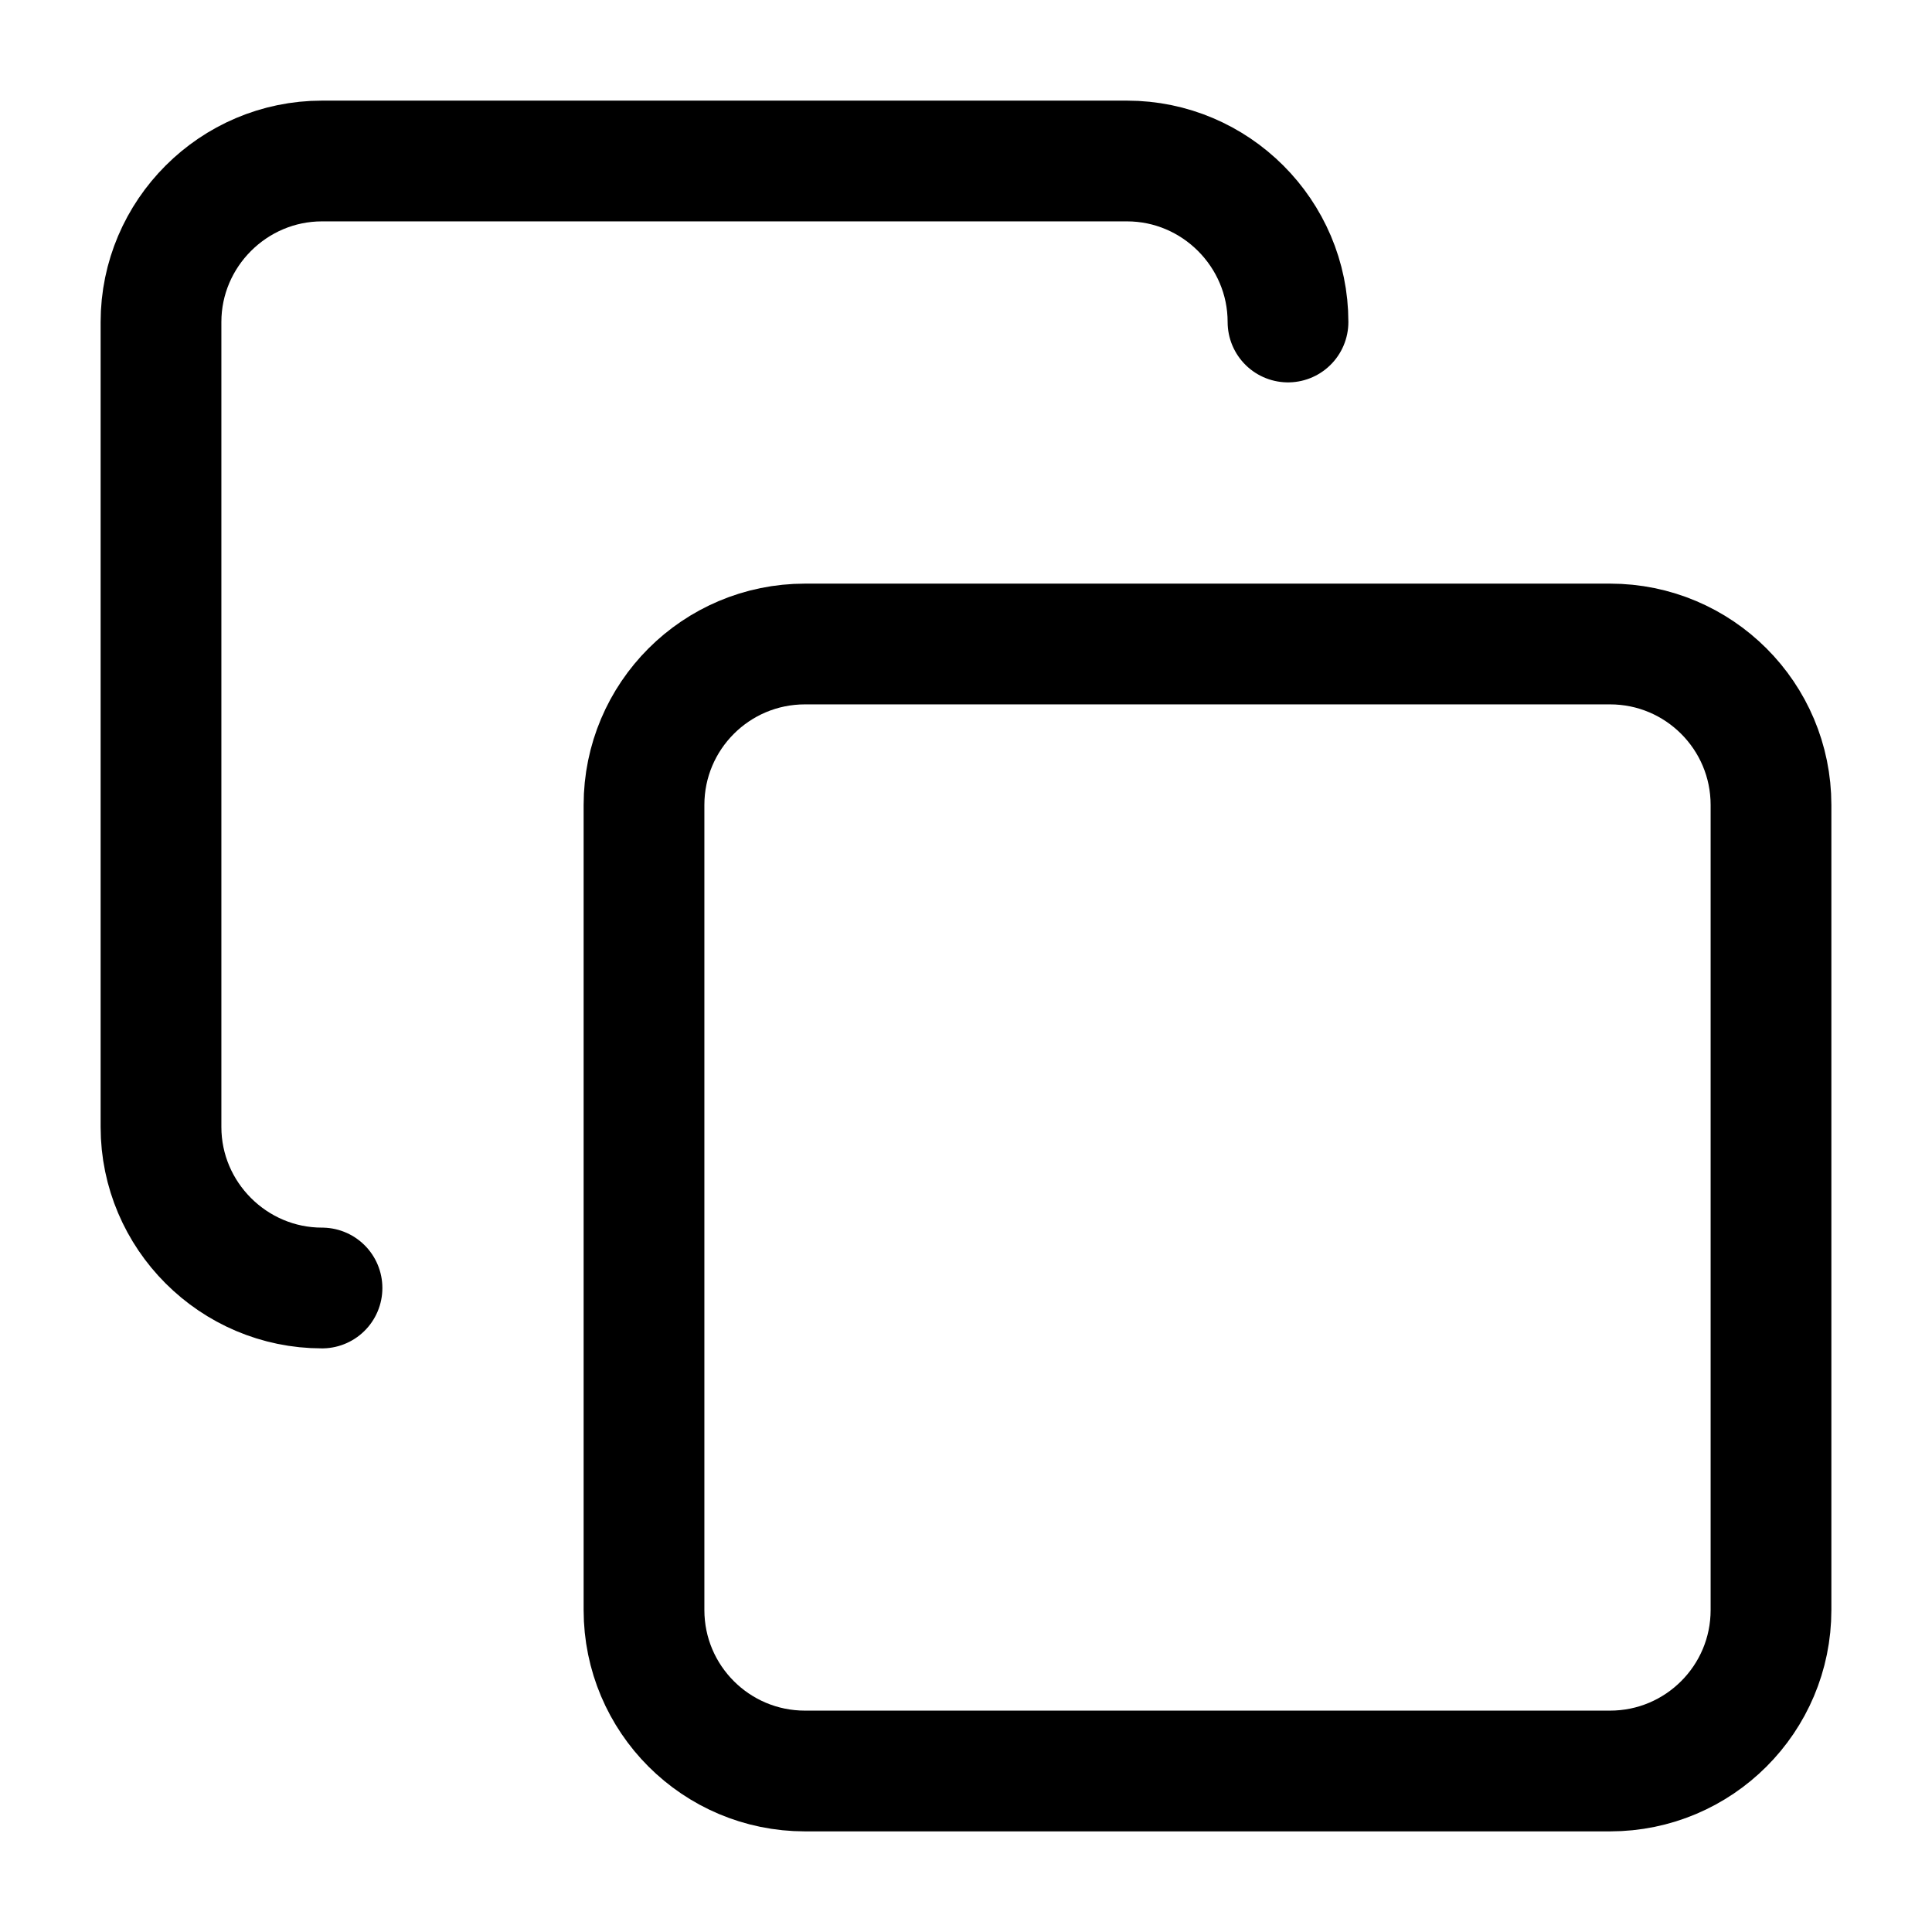
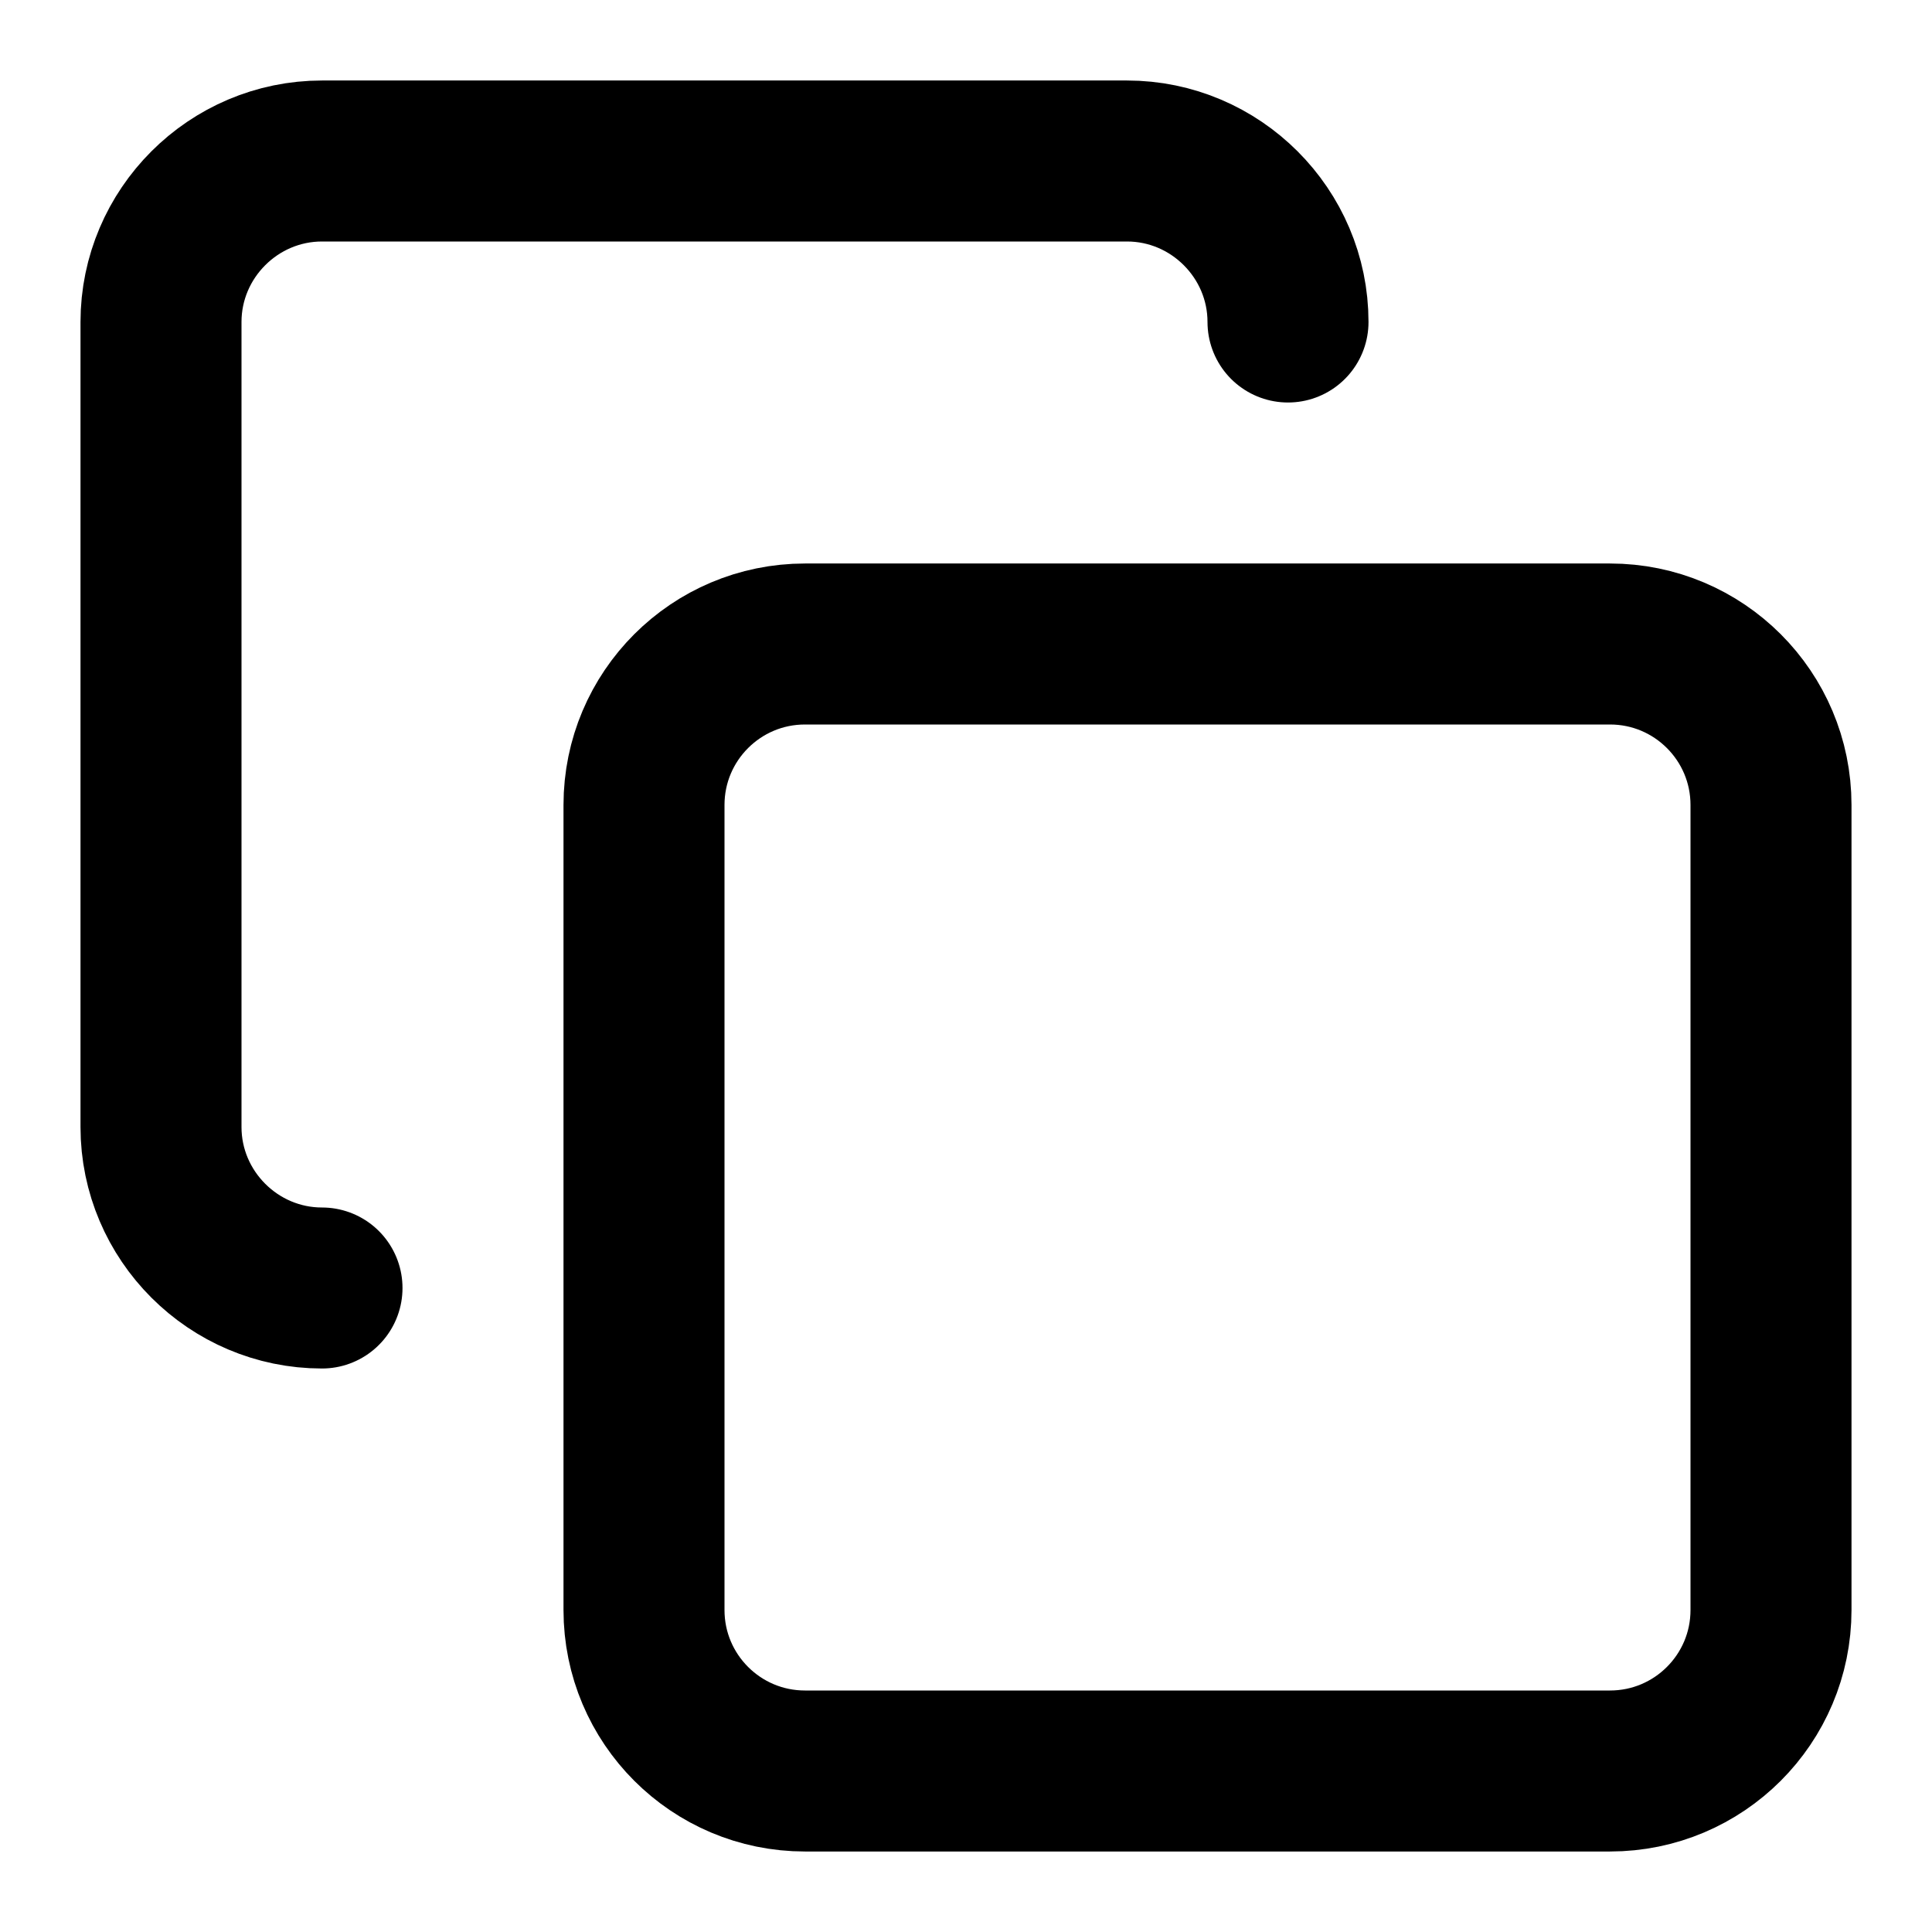
<svg xmlns="http://www.w3.org/2000/svg" viewBox="0 0 24 24">
-   <rect width="14" height="14" x="8" y="8" rx="2" ry="2" fill="none" stroke="currentColor" stroke-linecap="round" stroke-linejoin="round" stroke-width="1.5" />
-   <path d="M4 16c-1.1 0-2-.9-2-2V4c0-1.1.9-2 2-2h10c1.1 0 2 .9 2 2" fill="none" stroke="currentColor" stroke-linecap="round" stroke-linejoin="round" stroke-width="1.5" />
+   <rect width="14" height="14" x="8" y="8" rx="2" ry="2" fill="none" stroke="currentColor" stroke-linecap="round" stroke-linejoin="round" stroke-width="2" />
+   <path d="M4 16c-1.1 0-2-.9-2-2V4c0-1.1.9-2 2-2h10c1.1 0 2 .9 2 2" fill="none" stroke="currentColor" stroke-linecap="round" stroke-linejoin="round" stroke-width="2" />
</svg>
